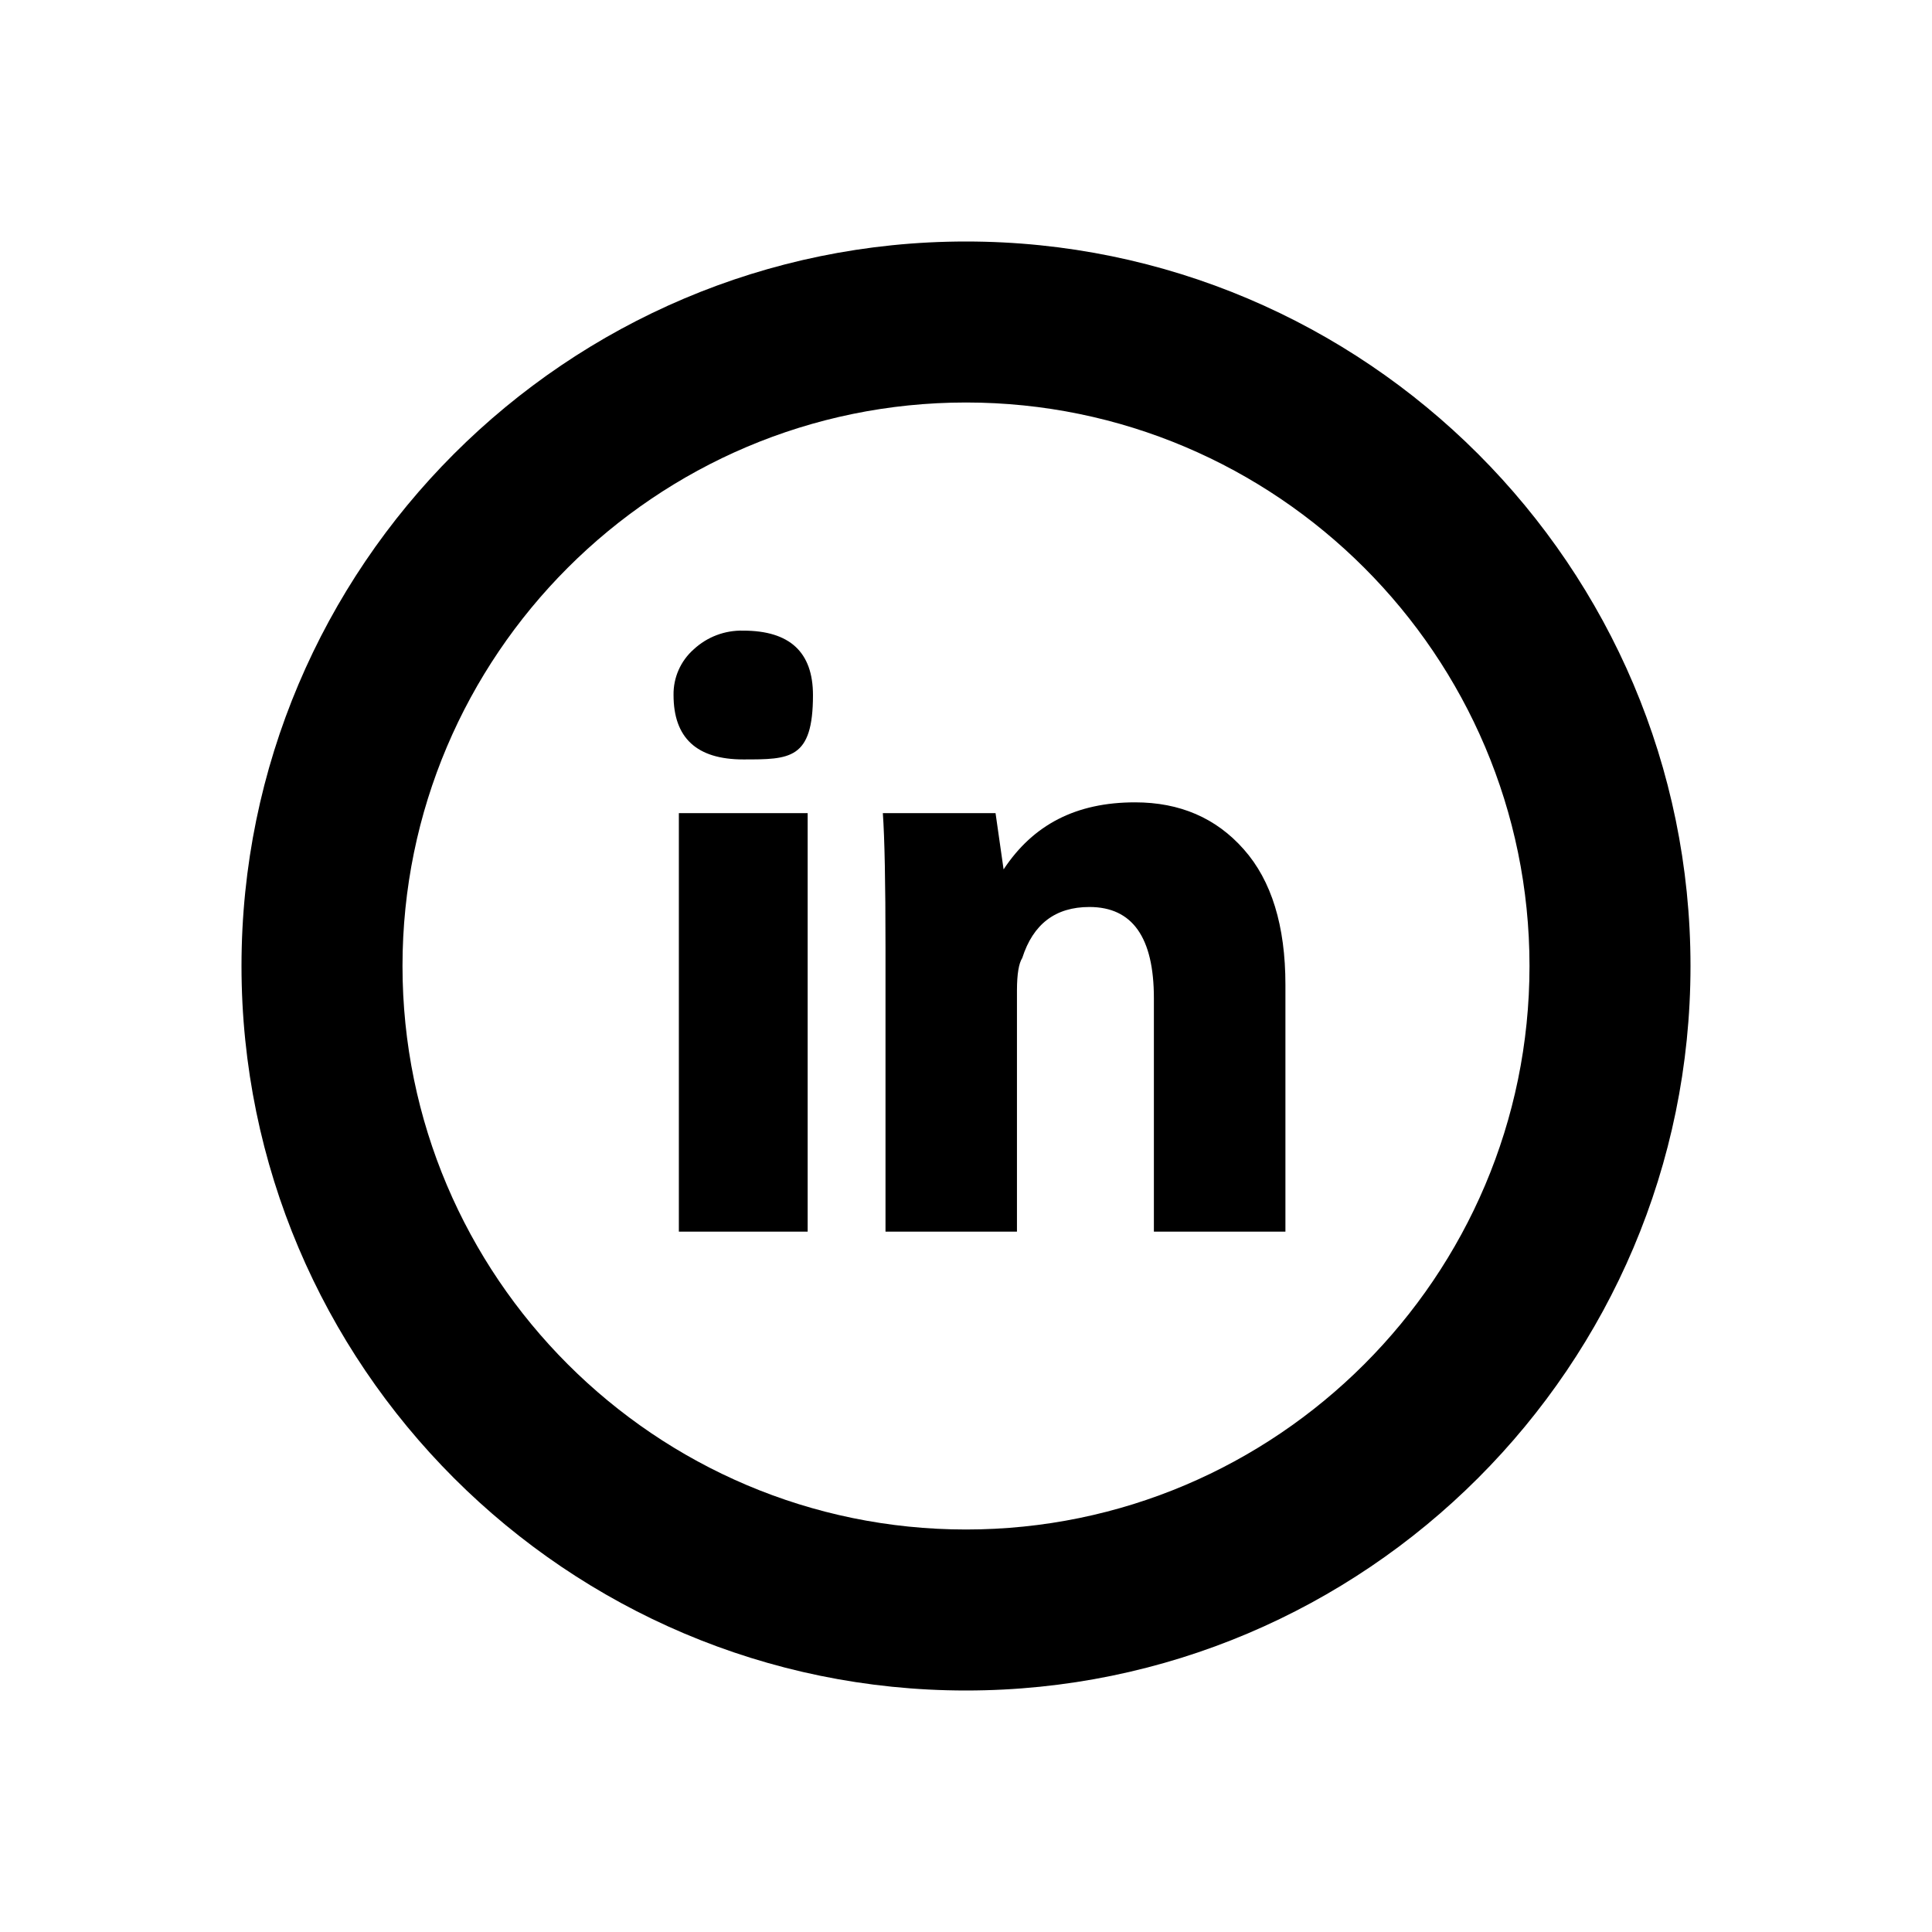
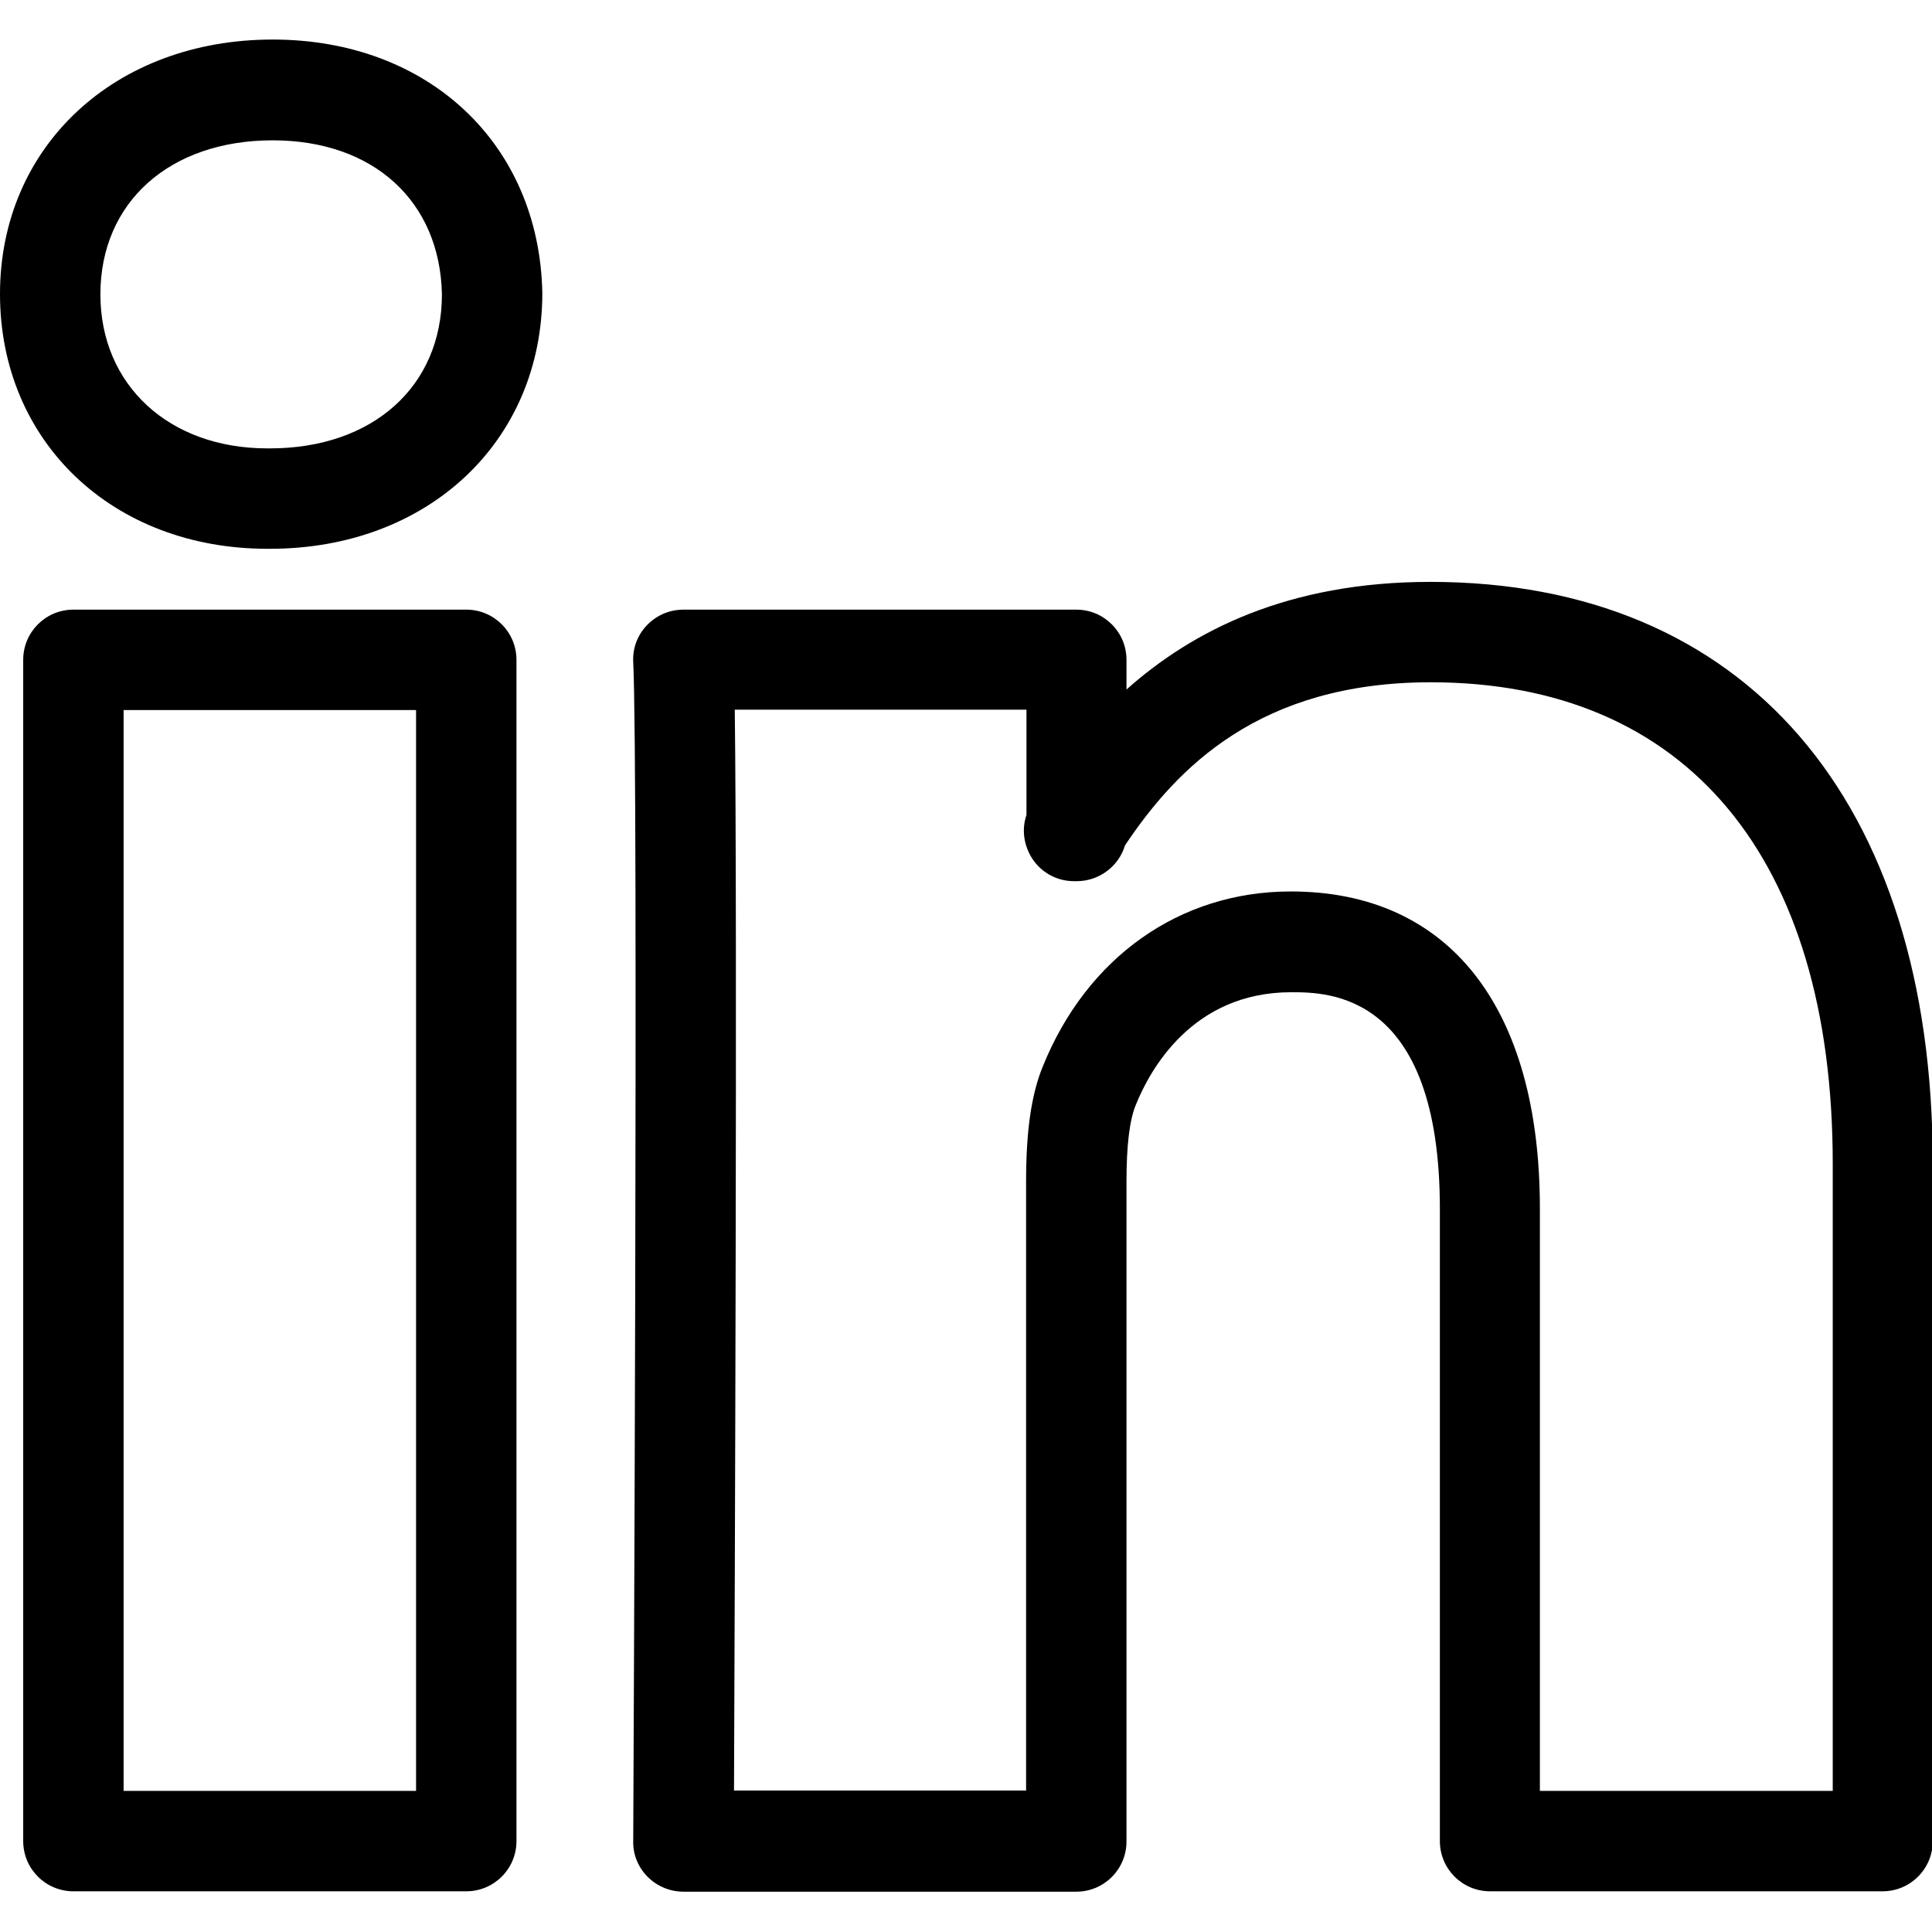
- <svg xmlns="http://www.w3.org/2000/svg" width="1em" height="1em" viewBox="0 0 24 24">
-   <path fill="currentColor" d="M10.033 15.3h-1.6v-5.199h1.6zm-.8-5.866q-.866 0-.866-.8a.74.74 0 0 1 .25-.567a.87.87 0 0 1 .616-.233q.866 0 .866.801c0 .801-.288.799-.866.799m6.734 5.866h-1.633v-2.9q0-1.133-.801-1.133q-.632 0-.834.633q-.065.101-.066.4v3H11v-3.533q0-1.2-.033-1.666h1.4l.1.699c.367-.556.9-.833 1.633-.833q.835 0 1.35.583q.518.583.518 1.684V15.3zM12 21c-4.963 0-9-4.037-9-9s4.037-9 9-9s9 4.037 9 9s-4.037 9-9 9m0-16c-3.859 0-7 3.141-7 7s3.141 7 7 7s7-3.141 7-7s-3.141-7-7-7" />
+ <svg xmlns="http://www.w3.org/2000/svg" width="1em" height="1em" viewBox="0 0 1024 1024">
+   <path fill="currentColor" d="M997.795 1002.43H789.769c-14.715 0-26.607-11.892-26.607-26.607V640.806c0-114.898-59.263-114.898-78.816-114.898c-52.611 0-74.986 41.525-82.243 59.466c-3.427 8.064-5.04 21.77-5.04 40.921v349.732c0 14.715-11.892 26.607-26.606 26.607H362.23c-7.055 0-13.909-2.822-18.948-7.86s-7.861-11.895-7.66-18.95c0-5.643 2.822-567.432 0-624.881c-.403-7.257 2.217-14.312 7.257-19.553s11.893-8.265 19.35-8.265h208.228c14.714 0 26.607 11.892 26.607 26.607v15.723c35.074-31.244 85.669-57.046 161.058-57.046c166.702 0 266.28 115.3 266.28 308.409v359.005c0 14.715-11.893 26.607-26.607 26.607m-181.418-53.214l155.012-.004V616.815c0-162.268-77.606-255.193-213.065-255.193c-90.507 0-134.45 45.153-162.066 86.476c-3.225 10.885-13.506 18.949-25.6 18.949h-1.41c-9.677 0-18.546-5.242-23.181-13.707c-3.628-6.653-4.435-14.313-2.016-21.368v-55.835H389.443c1.411 111.068 0 470.477-.403 572.877h154.809V626.09c0-26.809 2.822-46.16 8.869-60.875c23.383-57.852 72.566-92.724 131.427-92.724c83.855 0 132.03 61.28 132.03 168.113v308.611h.204zm-569.246 53.21H38.904c-14.715 0-26.607-11.892-26.607-26.607V349.73c0-14.715 11.892-26.608 26.607-26.608h208.227c14.715 0 26.607 11.893 26.607 26.607V975.82c0 14.715-11.892 26.608-26.607 26.608zM65.513 949.213h155.01V376.336H65.514zm77.605-658.344l-1.412-.001c-82.041 0-141.707-56.844-141.707-135.055c0-78.009 60.674-134.854 144.529-134.854c82.444 0 141.305 55.231 142.918 134.249c0 78.816-60.674 135.66-144.328 135.66zm1.41-216.492c-54.627 0-91.313 32.857-91.313 81.639c0 47.974 36.284 81.637 88.492 81.637h1.41c54.426 0 91.112-32.857 91.112-81.638c-1.008-49.386-36.283-81.638-89.701-81.638" />
</svg>
